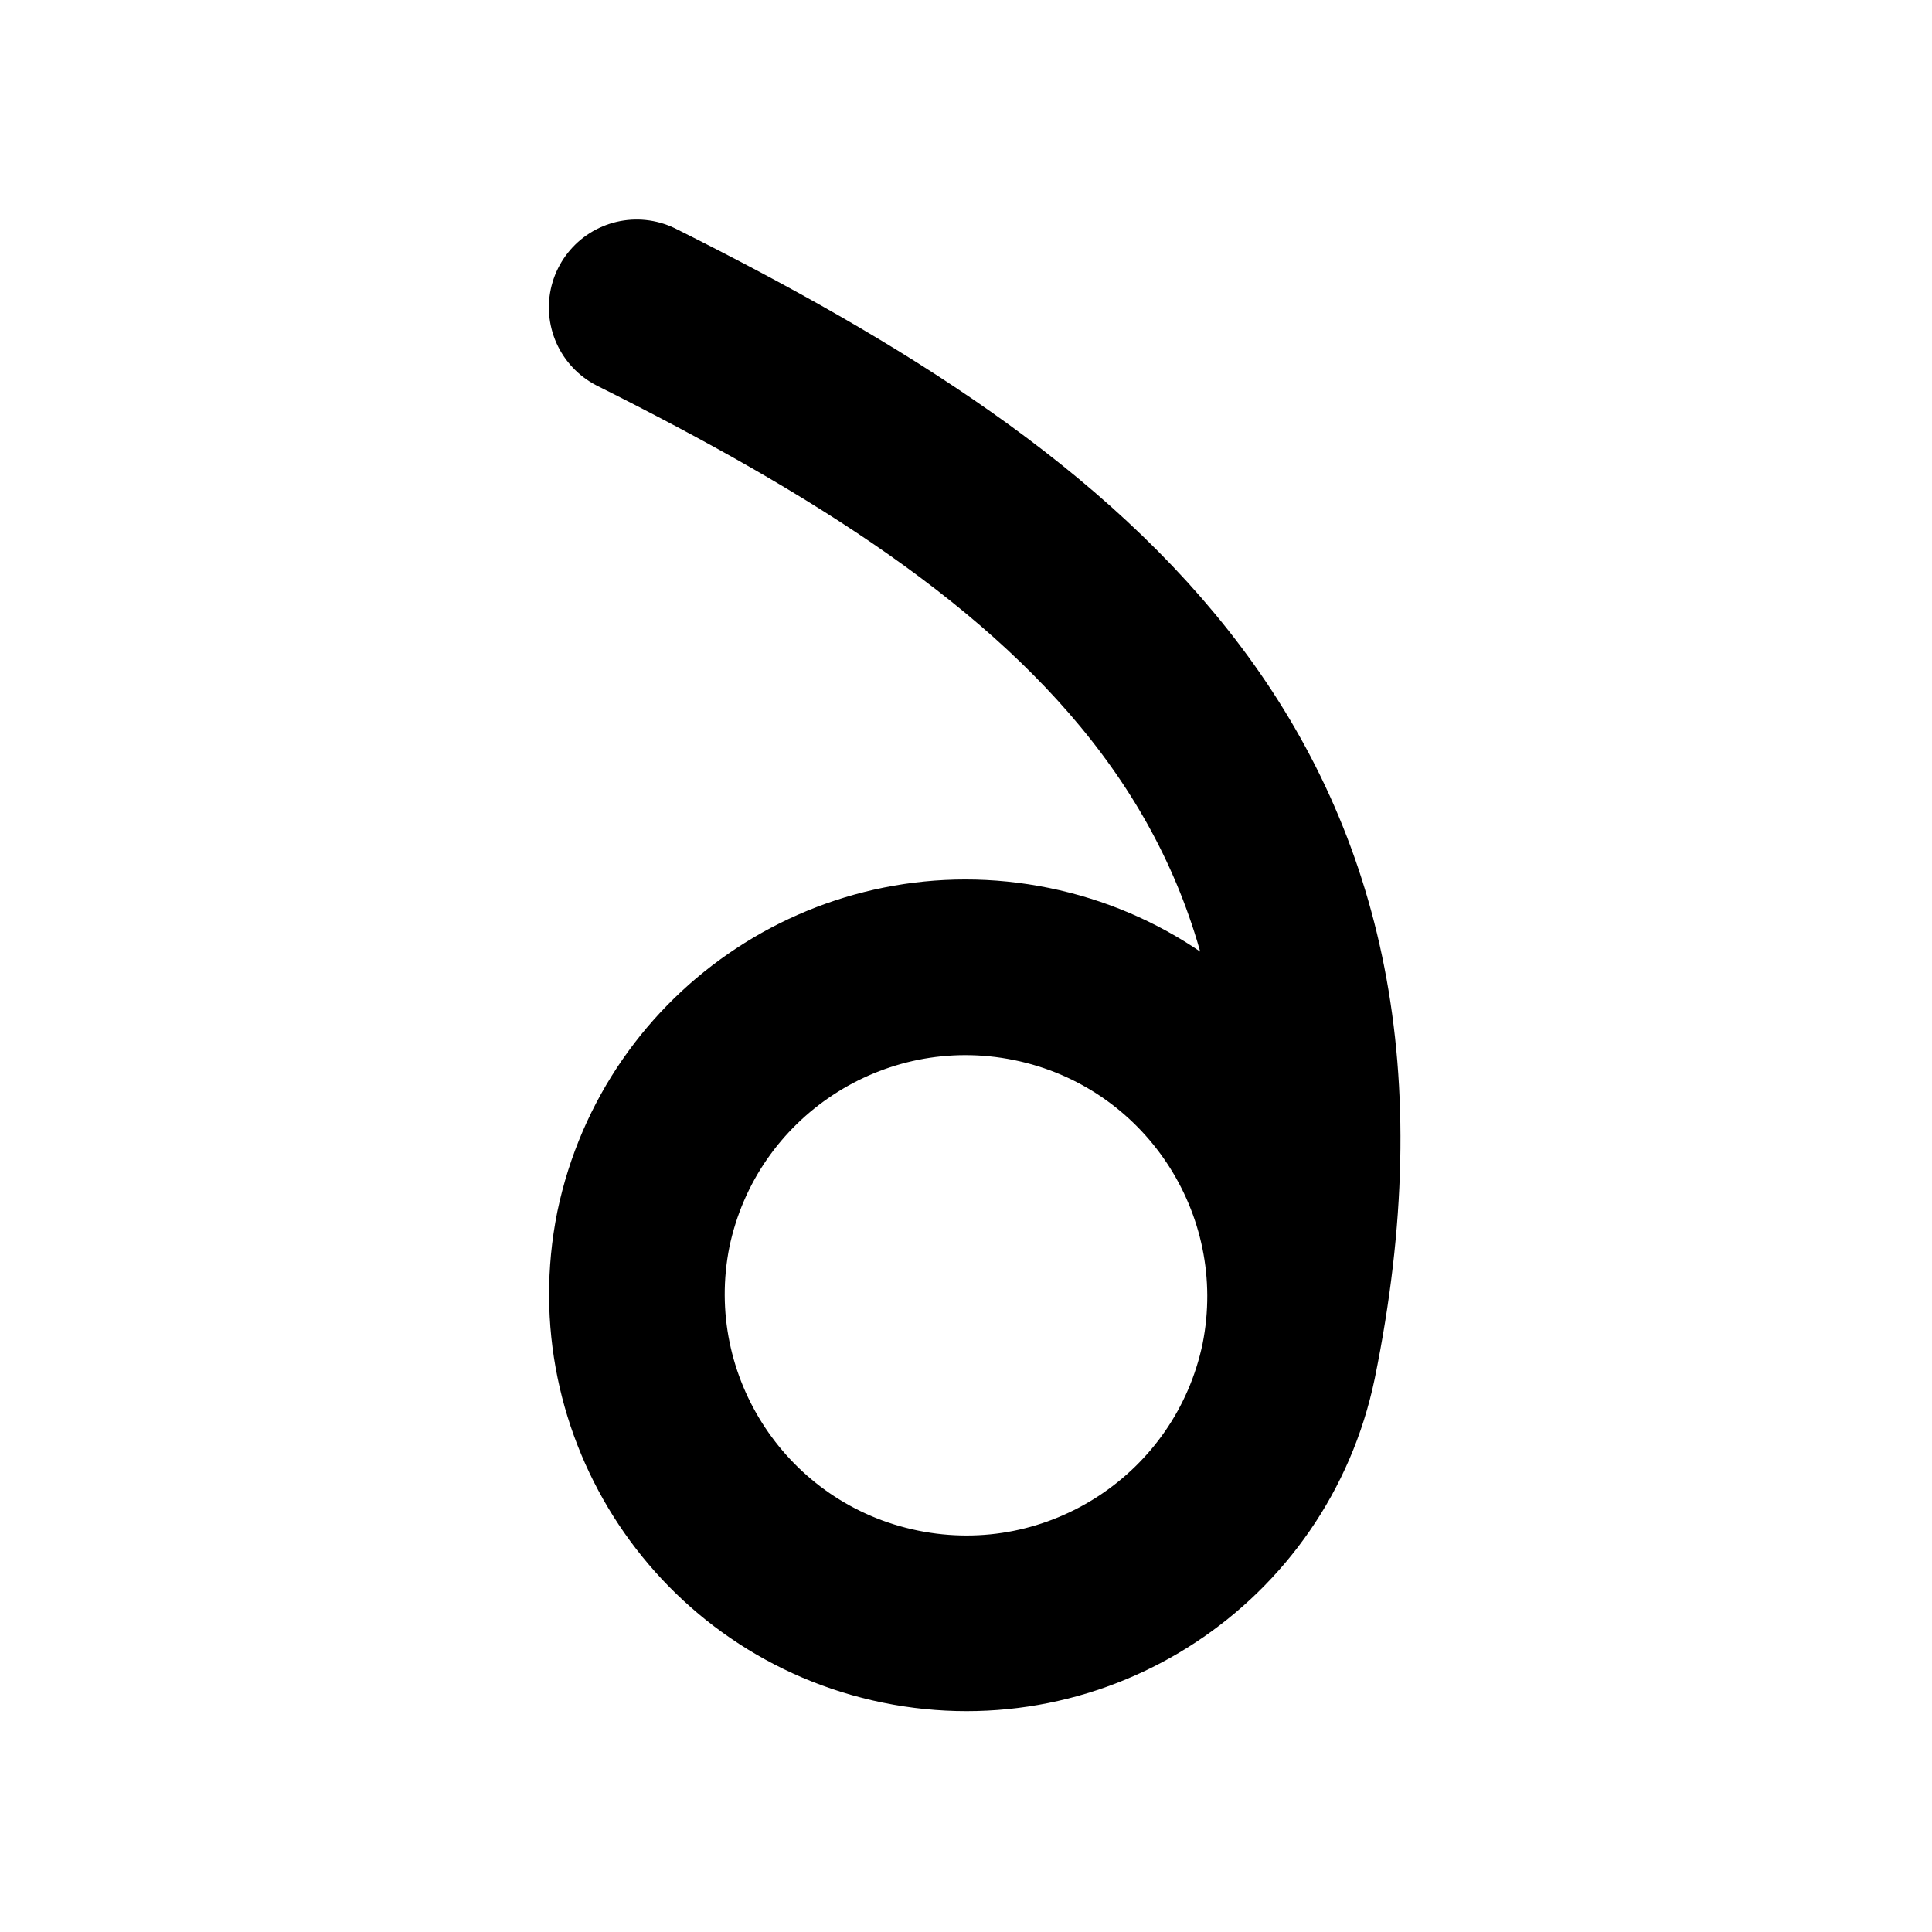
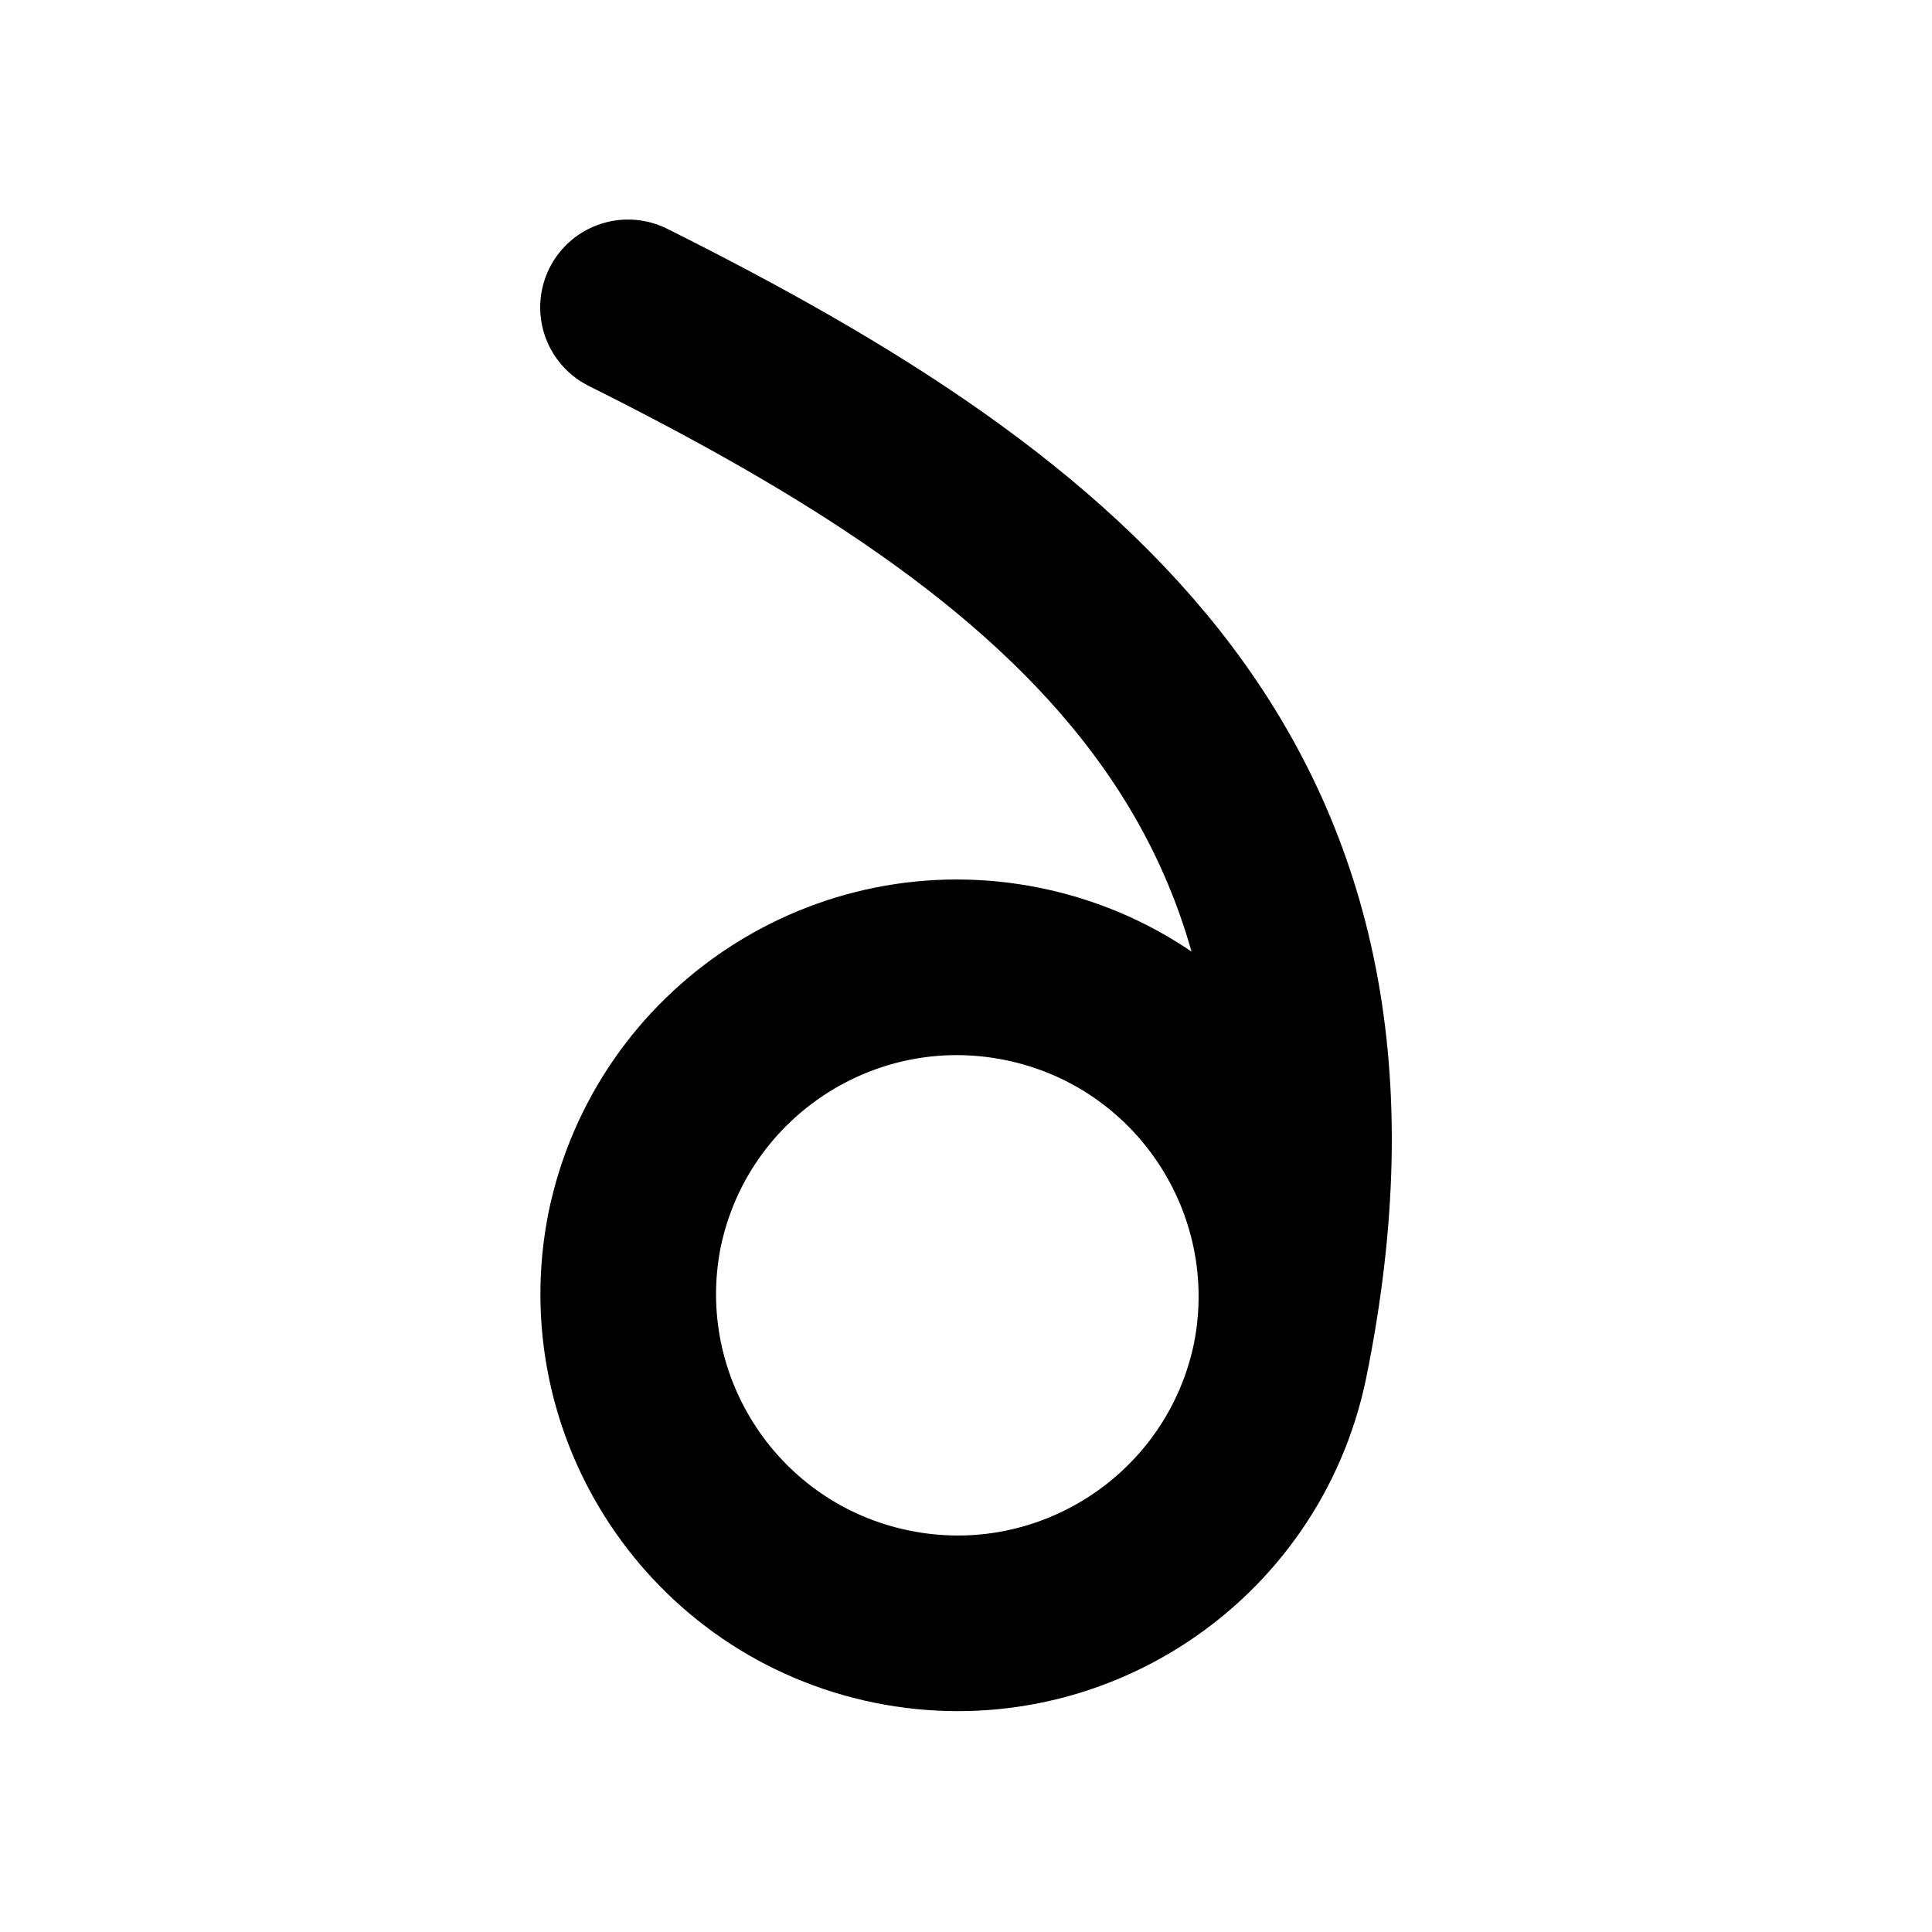
<svg xmlns="http://www.w3.org/2000/svg" height="110" width="110">
-   <path d="M36.25 17.5 C61.25 30 80.071 44.677 73.371 77.5 A18.75 18.75 180 0 1 36.629 70 18.75 18.75 180 0 1 73.371 77.5" fill="none" opacity="1" stroke="#000000" stroke-linecap="round" stroke-linejoin="round" stroke-width="10" />
+   <path transform="translate(-0.4938751,0)" d="M36.25 17.5 C61.25 30 80.071 44.677 73.371 77.5 A18.75 18.75 180 0 1 36.629 70 18.75 18.75 180 0 1 73.371 77.5" fill="none" opacity="1" stroke="#000000" stroke-linecap="round" stroke-linejoin="round" stroke-width="10" />
</svg>
